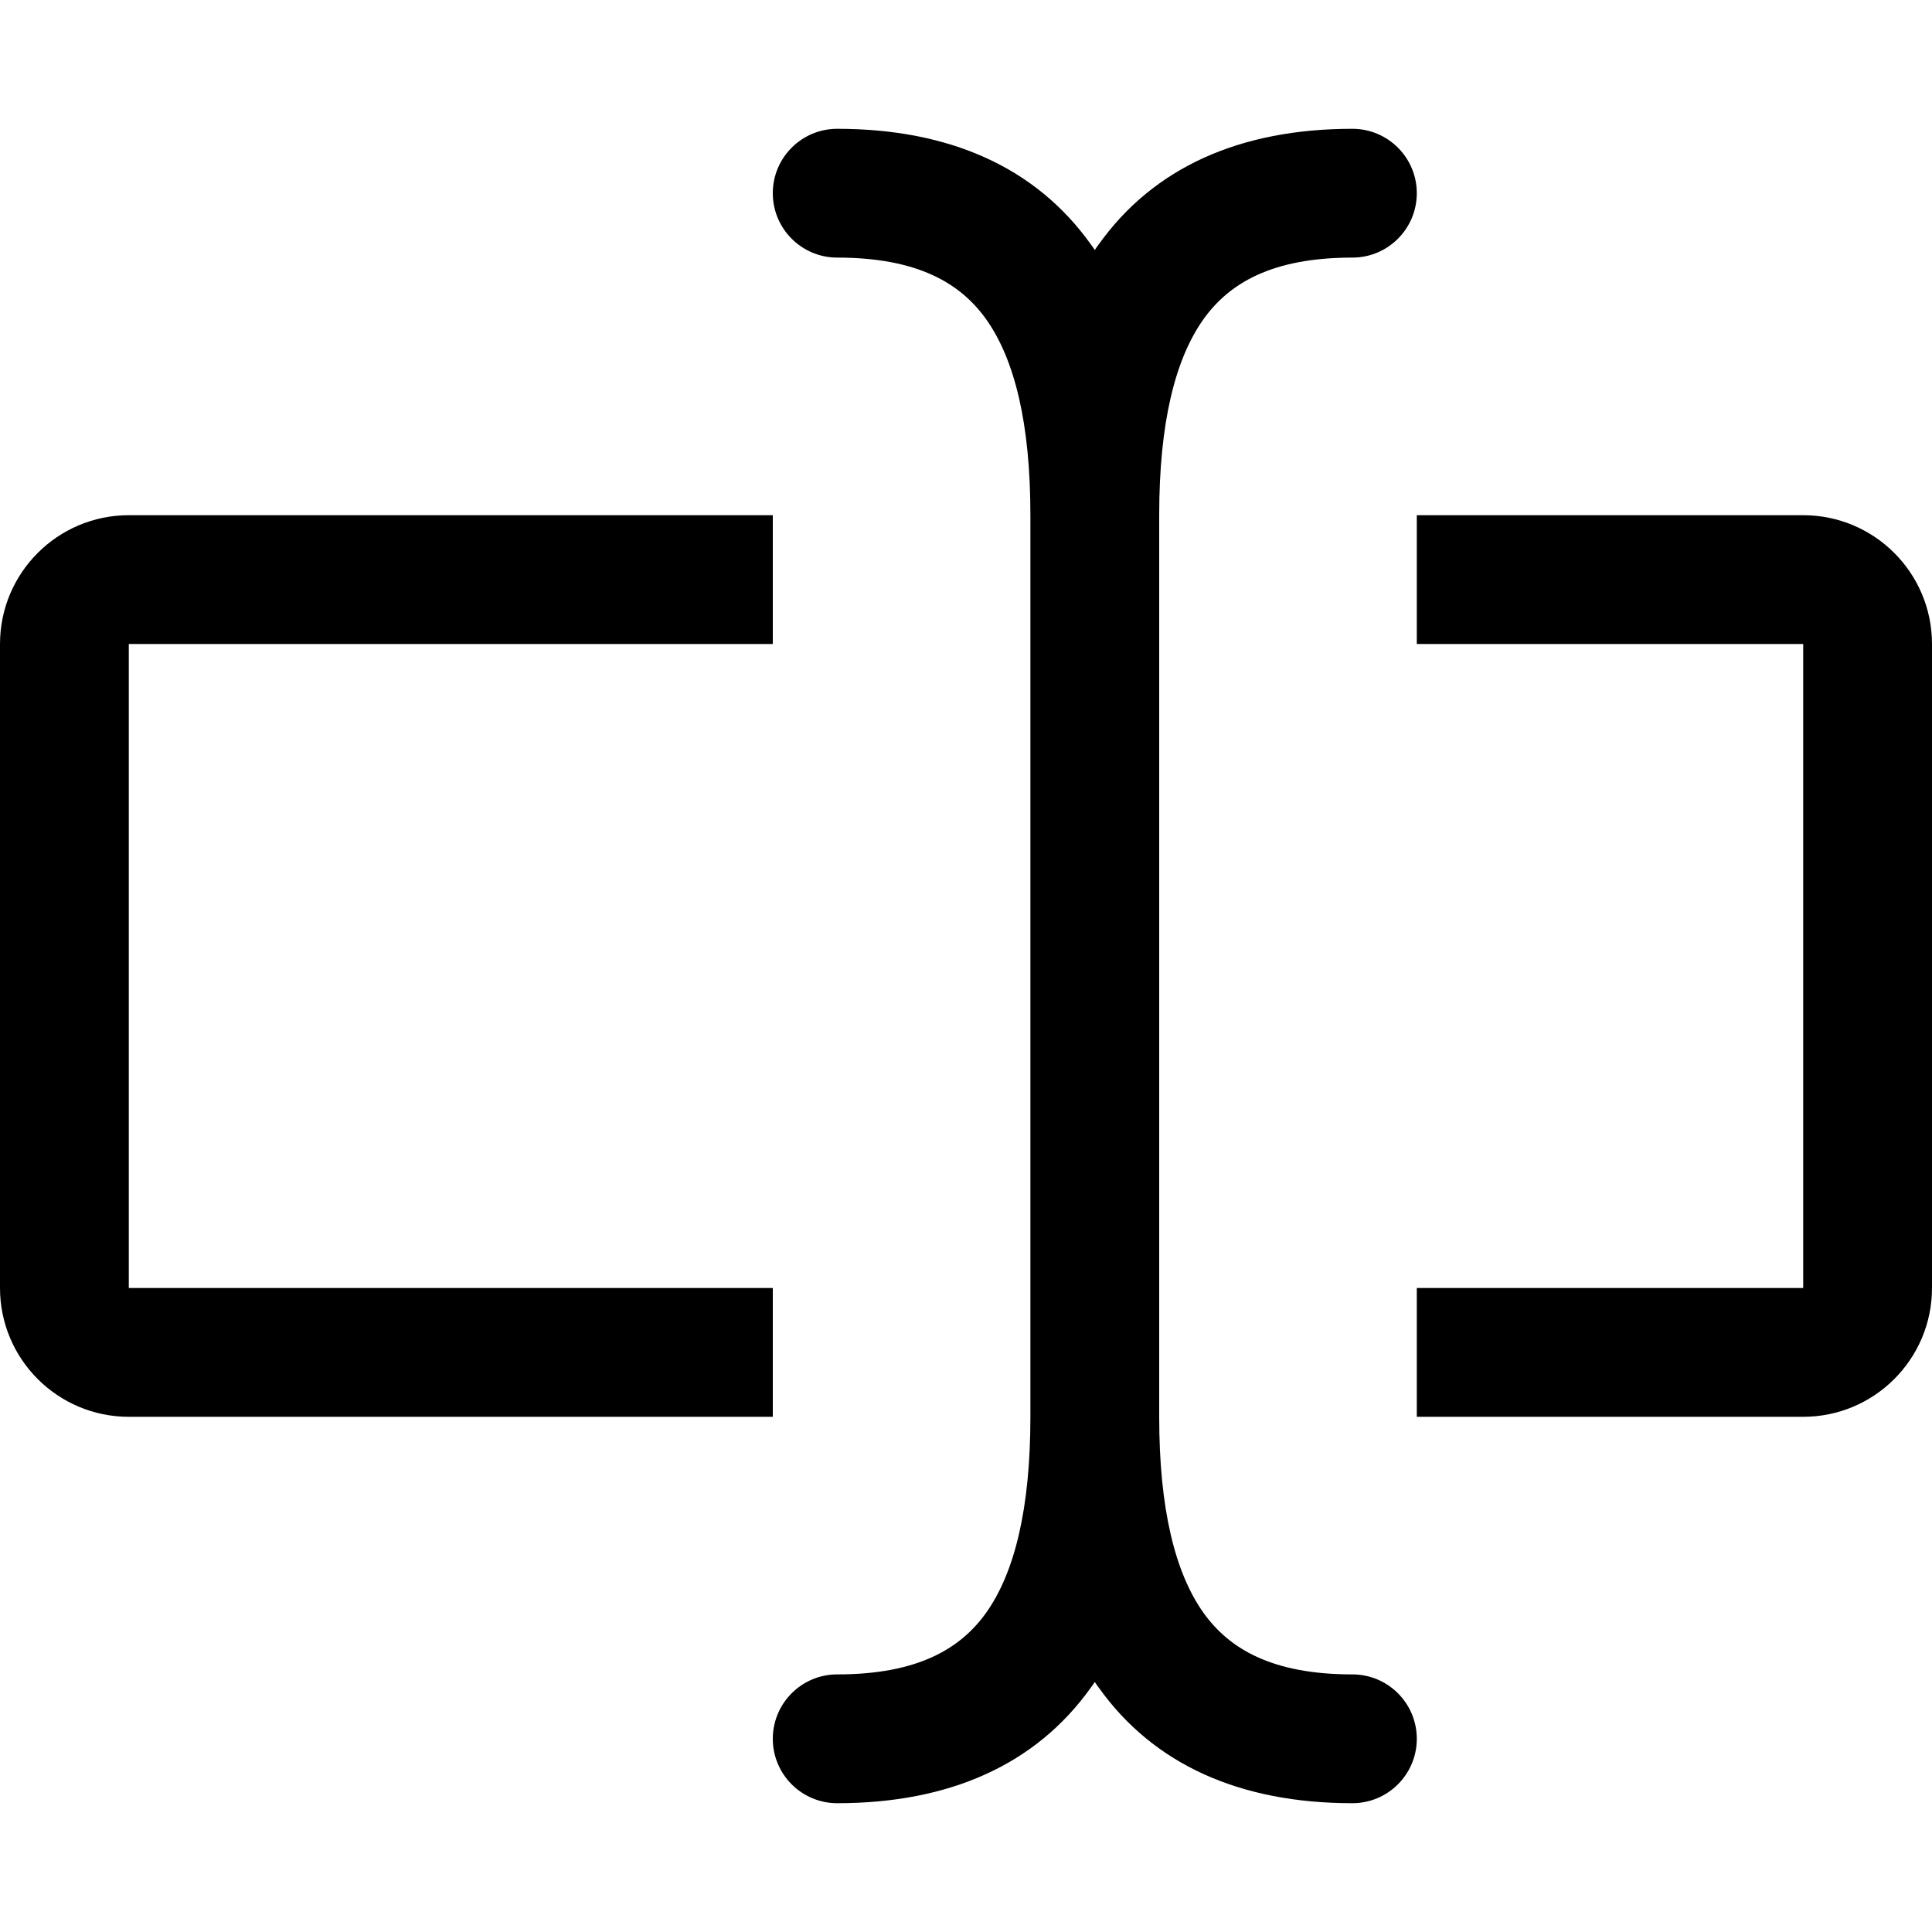
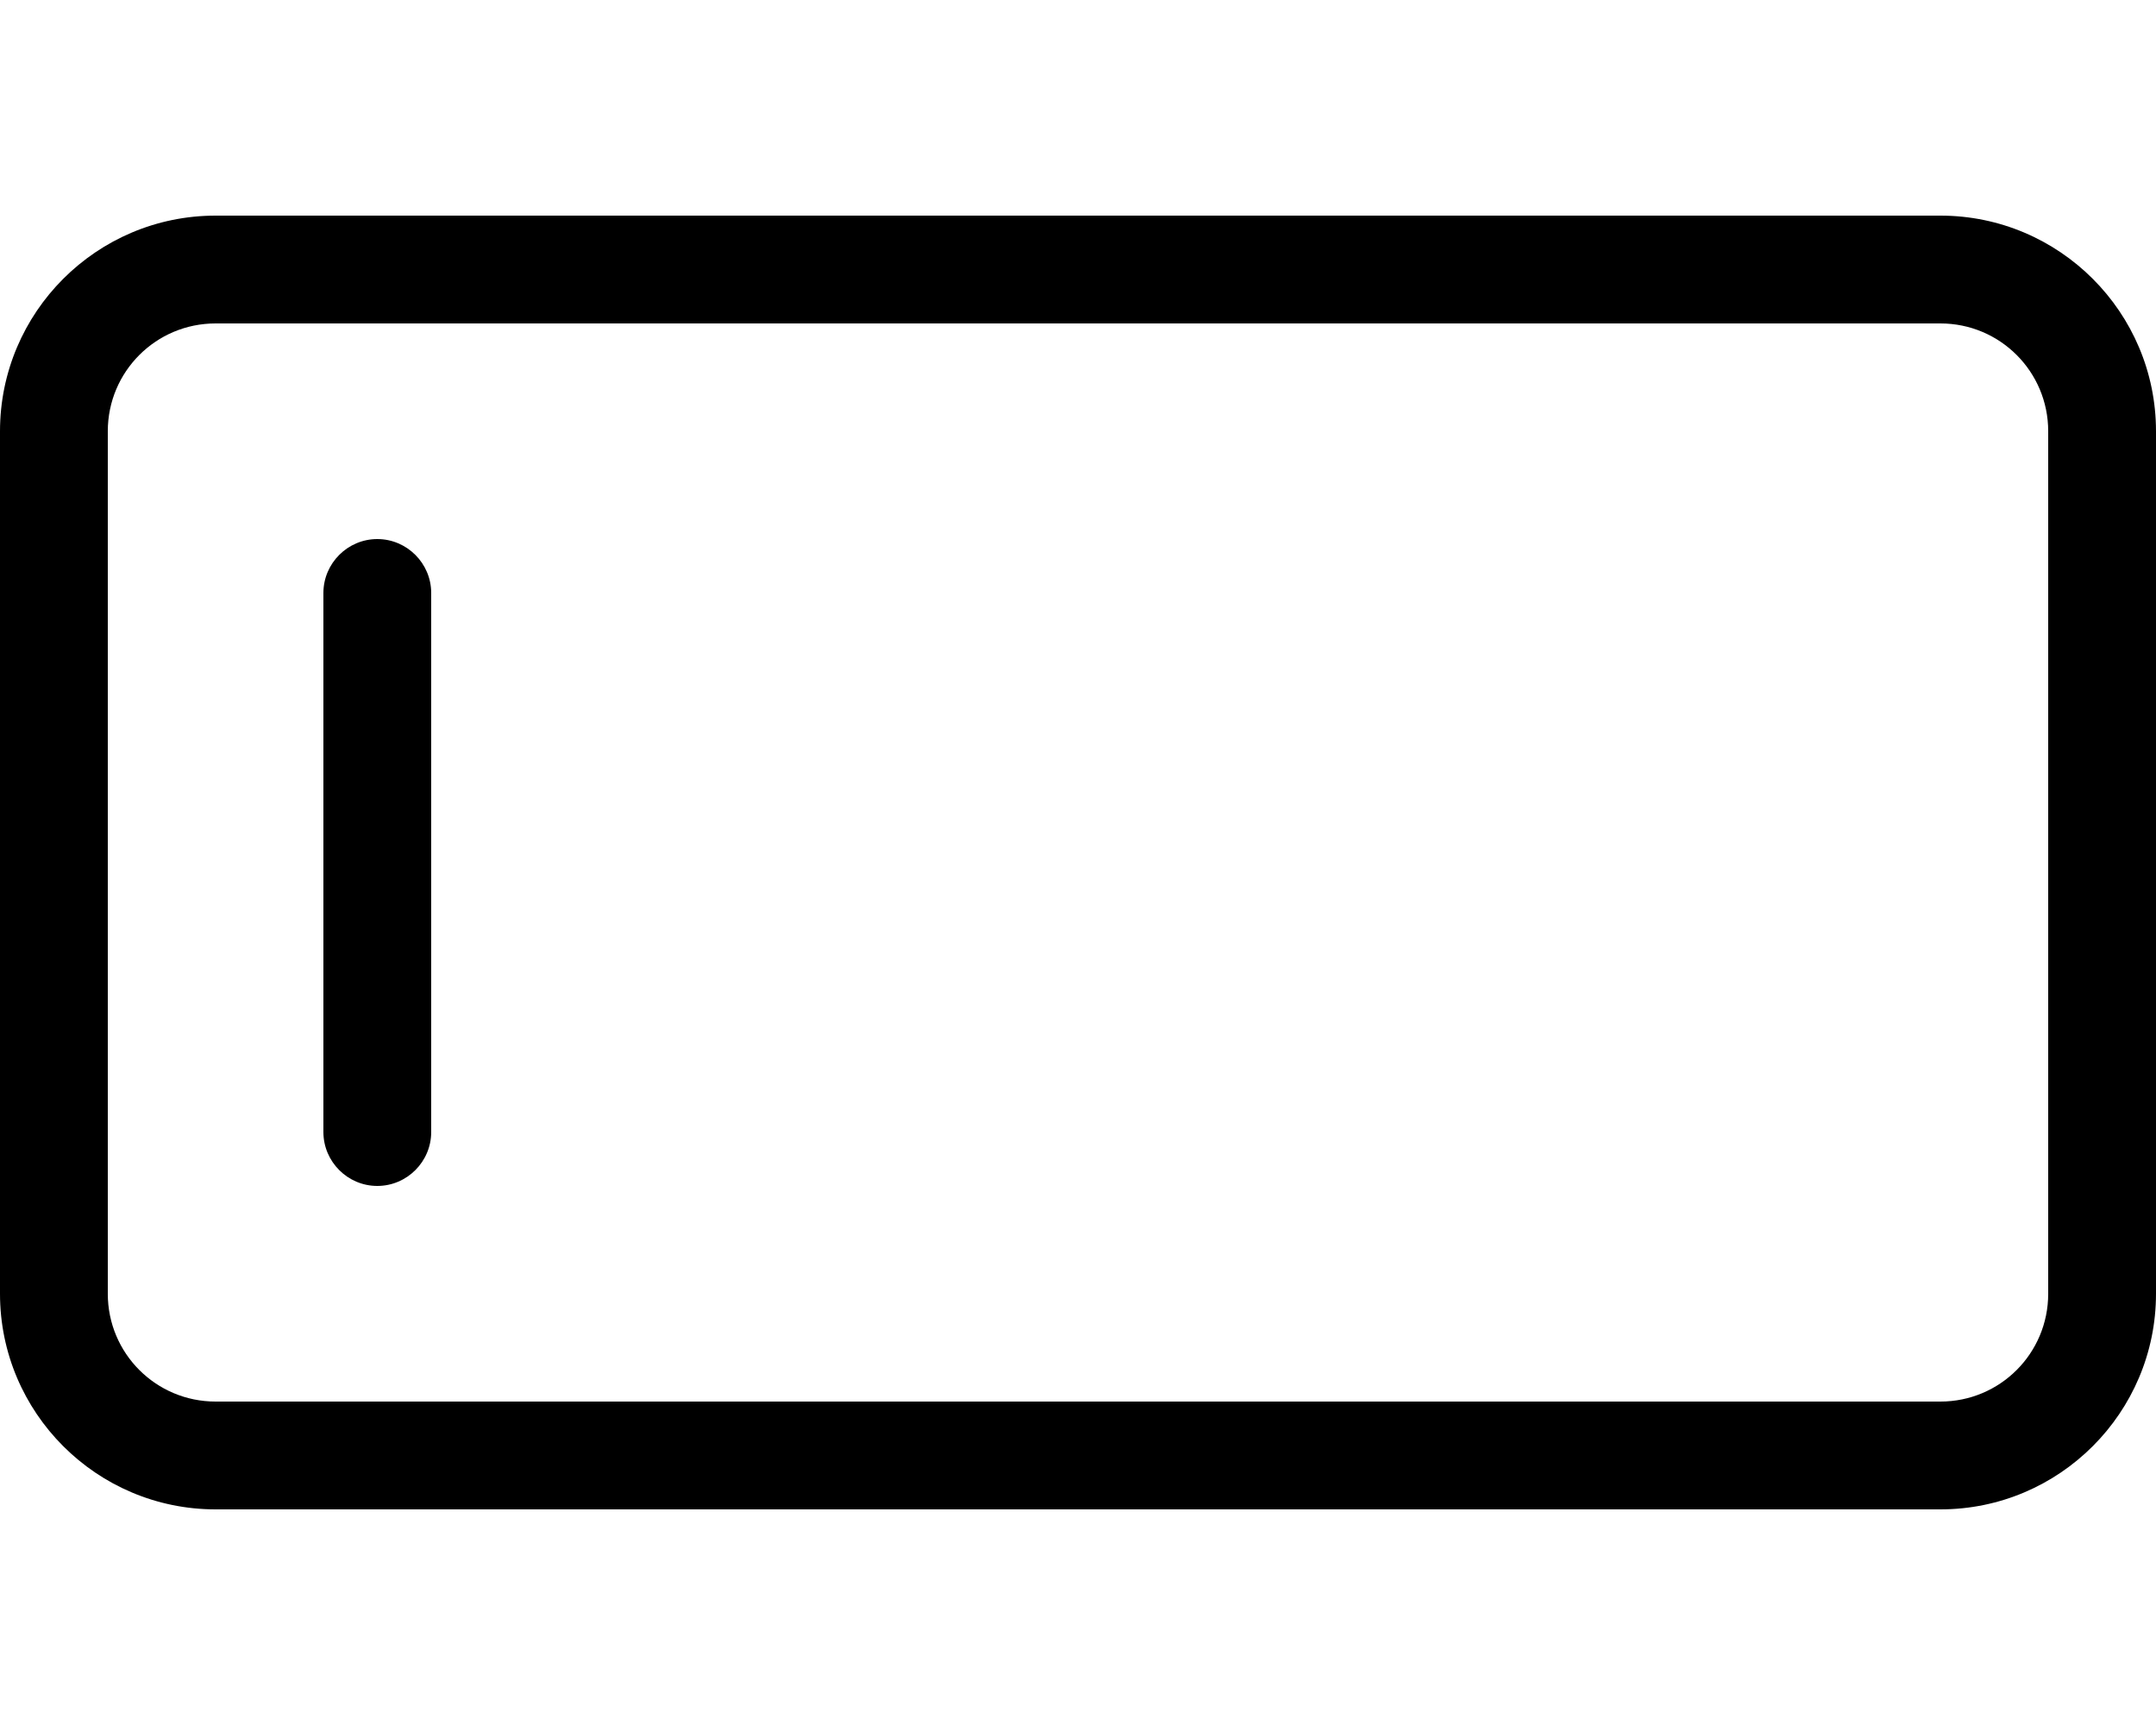
- <svg xmlns="http://www.w3.org/2000/svg" viewBox="0 0 15 15" fill="none">
-   <path fill-rule="evenodd" clip-rule="evenodd" d="M6.5 1C6.224 1 6 1.224 6 1.5C6 1.776 6.224 2 6.5 2C7.127 2 7.457 2.2 7.656 2.478C7.878 2.79 8 3.288 8 4V11C8 11.712 7.878 12.21 7.656 12.522C7.457 12.8 7.127 13 6.5 13C6.224 13 6 13.224 6 13.5C6 13.776 6.224 14 6.5 14C7.373 14 8.043 13.7 8.469 13.103C8.48 13.089 8.49 13.074 8.5 13.059C8.51 13.074 8.52 13.089 8.531 13.103C8.957 13.7 9.627 14 10.5 14C10.776 14 11 13.776 11 13.5C11 13.224 10.776 13 10.5 13C9.873 13 9.543 12.8 9.344 12.522C9.122 12.21 9 11.712 9 11V4C9 3.288 9.122 2.79 9.344 2.478C9.543 2.2 9.873 2 10.5 2C10.776 2 11 1.776 11 1.5C11 1.224 10.776 1 10.5 1C9.627 1 8.957 1.3 8.531 1.897C8.52 1.911 8.51 1.926 8.5 1.941C8.49 1.926 8.48 1.911 8.469 1.897C8.043 1.3 7.373 1 6.5 1ZM14 5H11V4H14C14.552 4 15 4.448 15 5V10C15 10.552 14.552 11 14 11H11V10H14V5ZM6 4V5H1L1 10H6V11H1C0.448 11 0 10.552 0 10V5C0 4.448 0.448 4 1 4H6Z" fill="currentColor" />
+ <svg xmlns="http://www.w3.org/2000/svg" viewBox="0 0 640 512">
+   <path d="M64 96c-17.7 0-32 14.3-32 32V384c0 17.7 14.3 32 32 32H576c17.7 0 32-14.3 32-32V128c0-17.7-14.3-32-32-32H64zM0 128C0 92.7 28.7 64 64 64H576c35.3 0 64 28.7 64 64V384c0 35.3-28.7 64-64 64H64c-35.3 0-64-28.7-64-64V128zm128 48V336c0 8.8-7.2 16-16 16s-16-7.2-16-16V176c0-8.8 7.2-16 16-16s16 7.2 16 16z" />
</svg>
